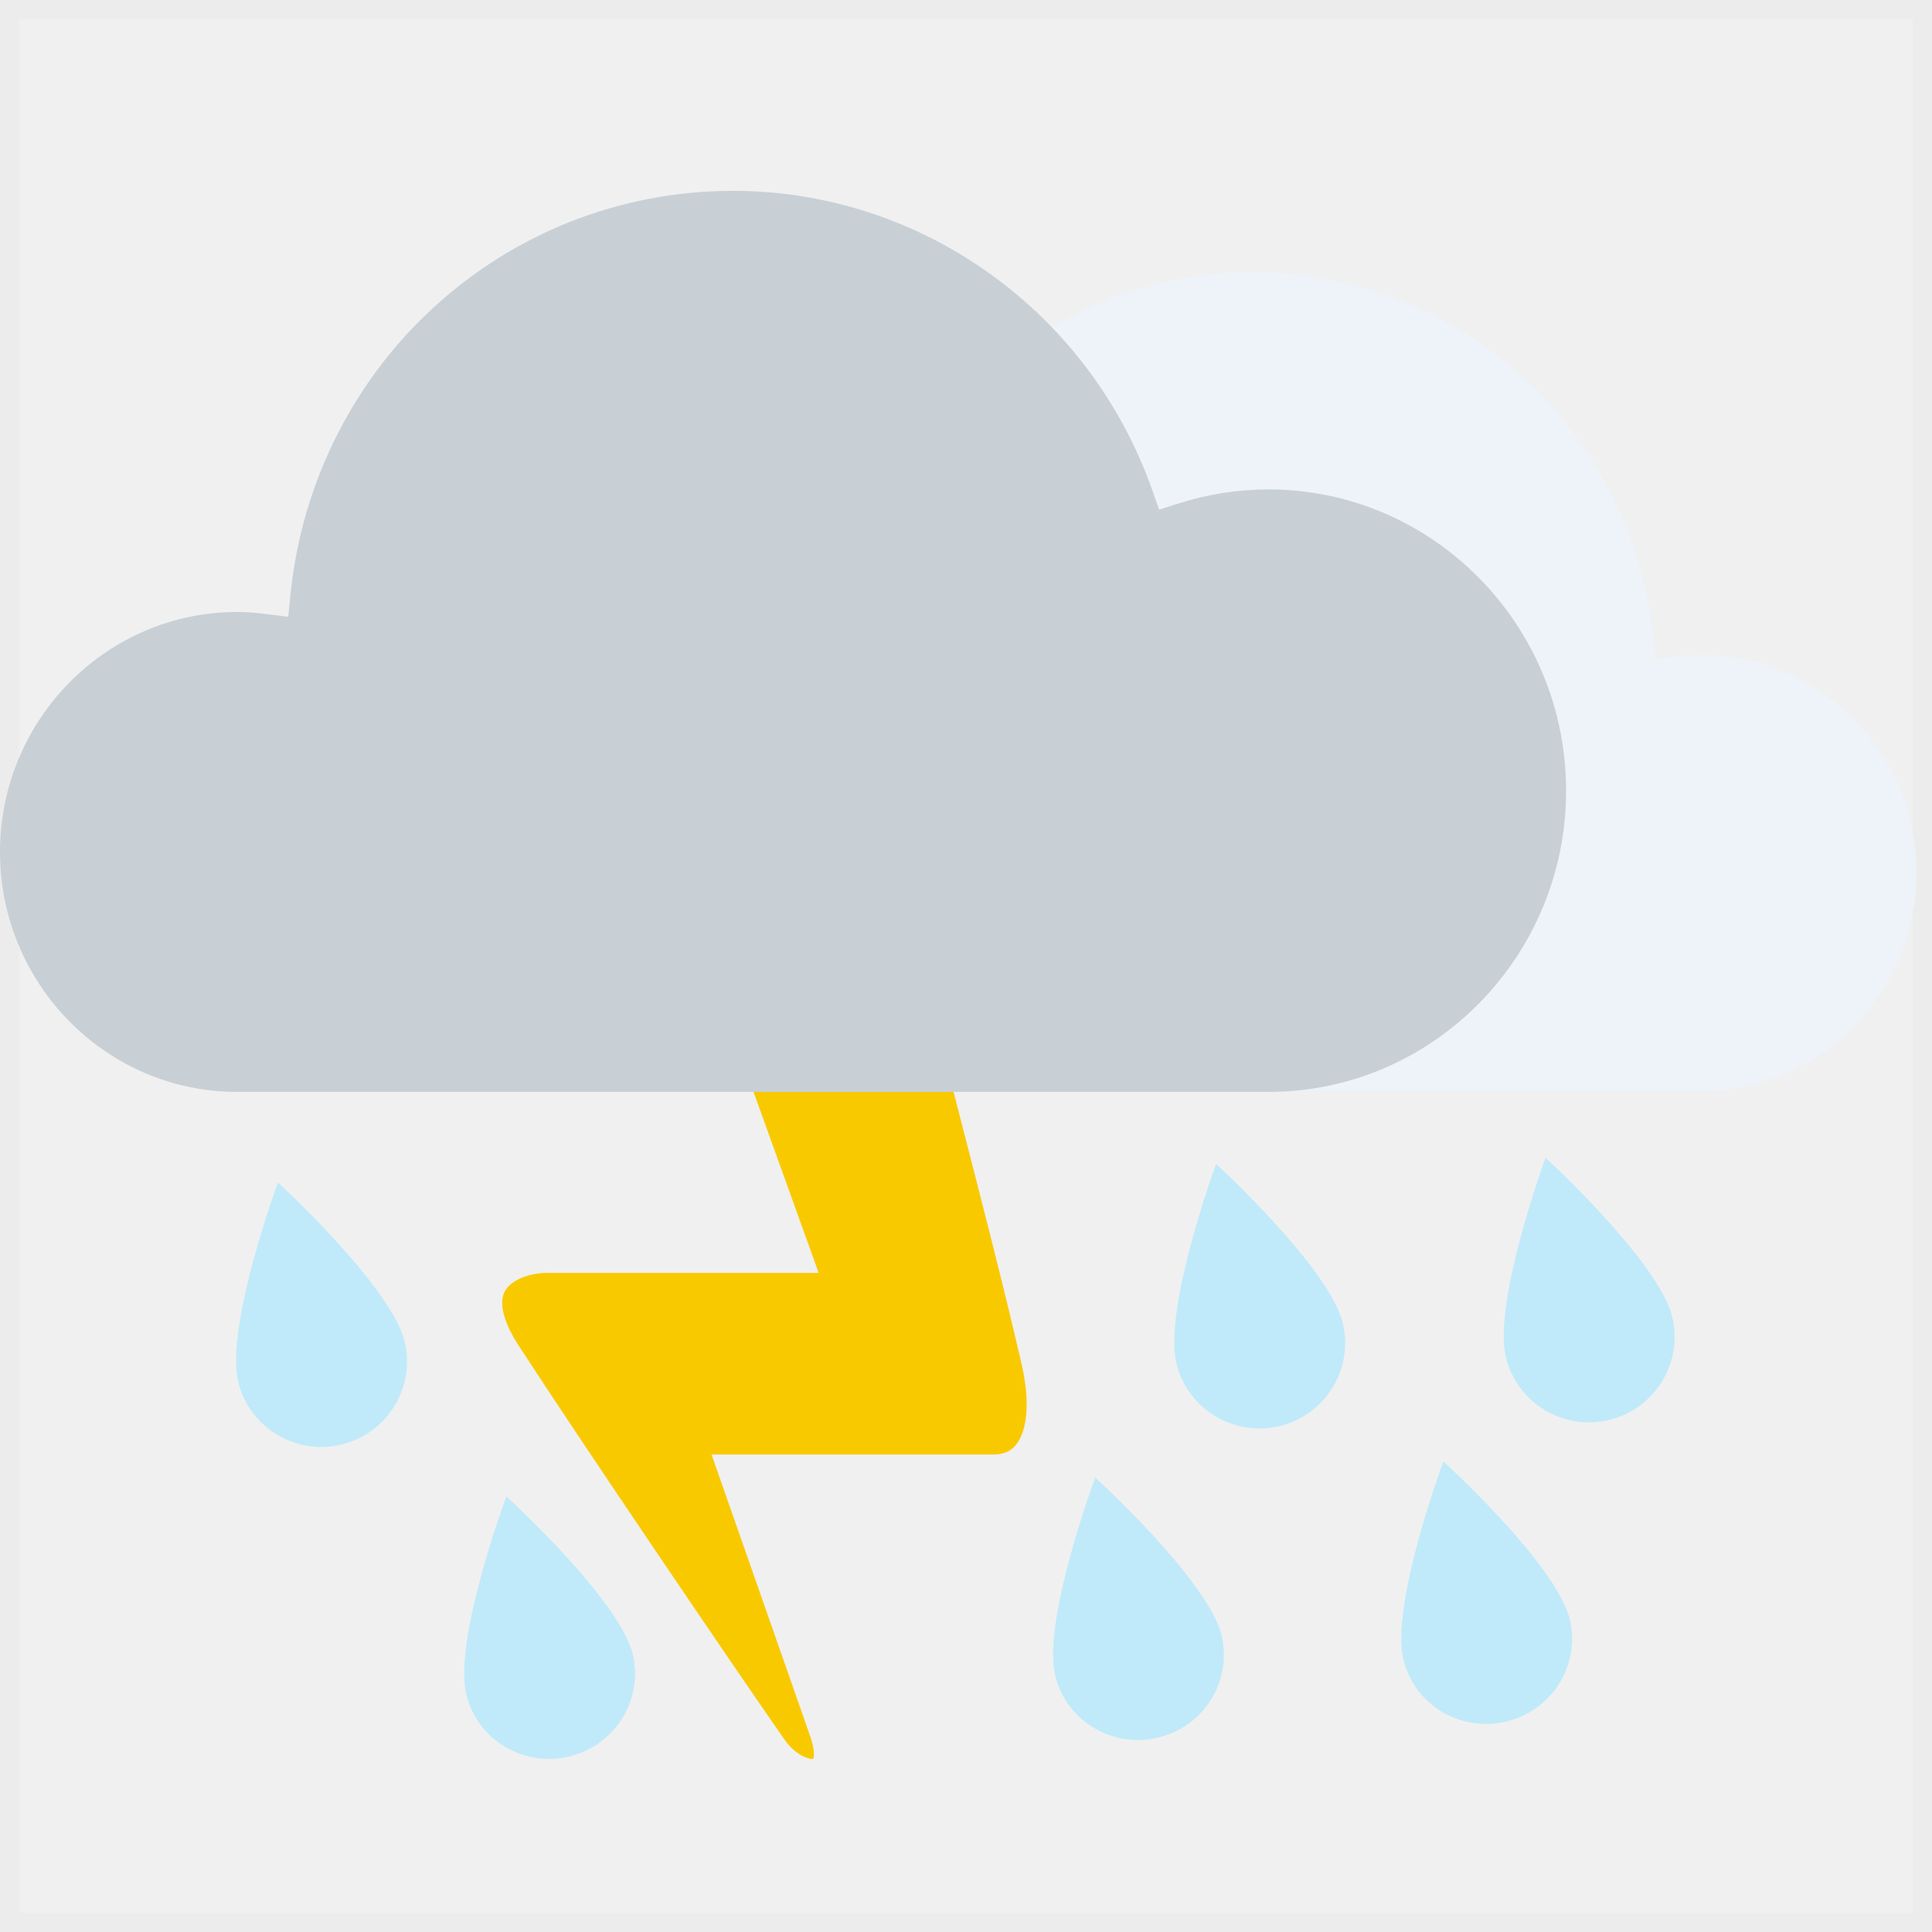
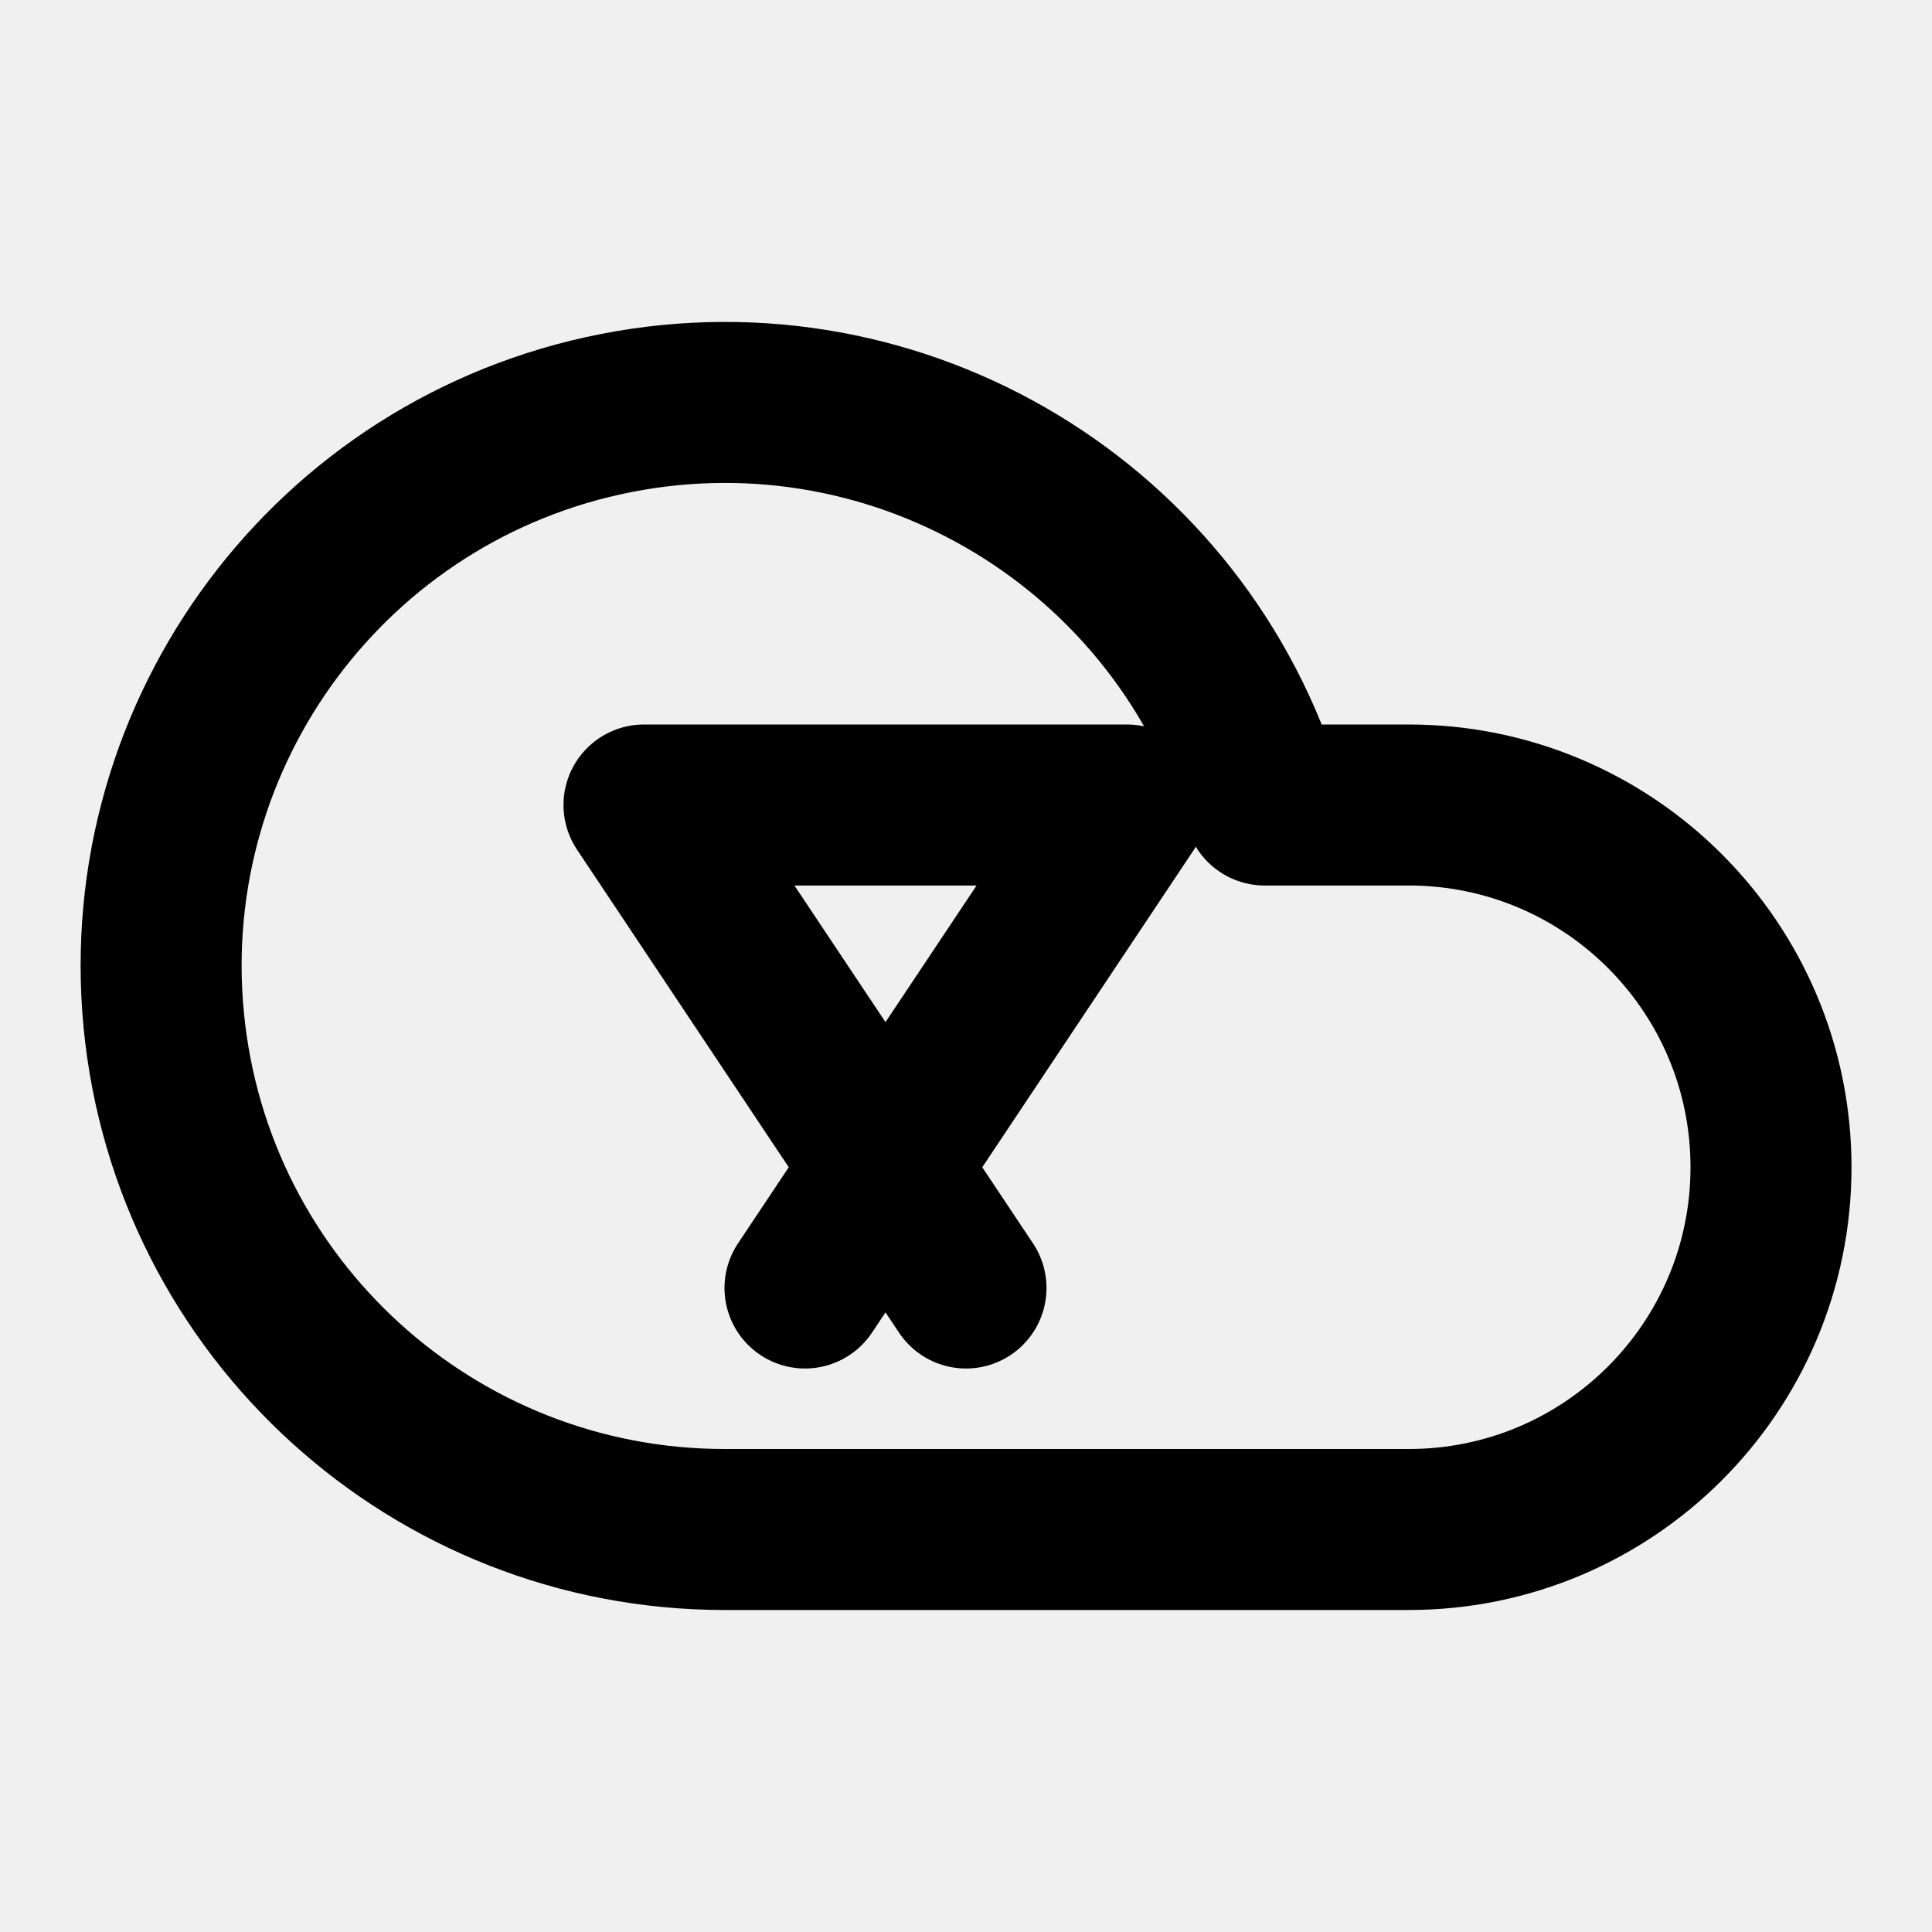
- <svg xmlns="http://www.w3.org/2000/svg" width="100" height="100" viewBox="0 0 100 100" fill="none">
-   <g clip-path="url(#clip0_0_218)">
-     <rect opacity="0.023" x="0.5" y="0.5" width="99" height="99" stroke="#2B2B2B" />
-     <g clip-path="url(#clip1_0_218)">
-       <path fill-rule="evenodd" clip-rule="evenodd" d="M62.945 60.243C62.945 60.243 60.2 67.716 60.894 70.576C61.468 72.937 63.864 74.389 66.238 73.811C68.619 73.232 70.075 70.84 69.502 68.479C68.808 65.621 62.945 60.243 62.945 60.243Z" fill="#C0EAF9" />
-       <path fill-rule="evenodd" clip-rule="evenodd" d="M79.998 59.926C79.998 59.926 77.253 67.399 77.947 70.257C78.522 72.621 80.917 74.072 83.292 73.495C85.672 72.915 87.128 70.524 86.555 68.162C85.862 65.304 79.998 59.926 79.998 59.926Z" fill="#C0EAF9" />
-       <path fill-rule="evenodd" clip-rule="evenodd" d="M14.385 61.201C14.385 61.201 11.64 68.673 12.334 71.531C12.908 73.895 15.304 75.347 17.678 74.769C20.059 74.189 21.515 71.798 20.942 69.436C20.249 66.578 14.385 61.201 14.385 61.201Z" fill="#C0EAF9" />
-       <path fill-rule="evenodd" clip-rule="evenodd" d="M26.207 77.453C26.207 77.453 23.45 84.876 24.139 87.711C24.707 90.055 27.099 91.492 29.476 90.914C31.856 90.334 33.316 87.96 32.746 85.616C32.059 82.779 26.207 77.453 26.207 77.453Z" fill="#C0EAF9" />
-       <path fill-rule="evenodd" clip-rule="evenodd" d="M56.688 76.476C56.688 76.476 53.93 83.899 54.62 86.734C55.188 89.078 57.579 90.515 59.956 89.937C62.337 89.358 63.796 86.983 63.226 84.639C62.539 81.802 56.688 76.476 56.688 76.476Z" fill="#C0EAF9" />
-       <path fill-rule="evenodd" clip-rule="evenodd" d="M74.709 75.643C74.709 75.643 71.951 83.066 72.641 85.901C73.209 88.246 75.6 89.682 77.977 89.105C80.358 88.525 81.817 86.15 81.247 83.806C80.56 80.969 74.709 75.643 74.709 75.643Z" fill="#C0EAF9" />
-       <path fill-rule="evenodd" clip-rule="evenodd" d="M28.346 65.884H42.373L41.633 63.823C40.295 60.098 39.08 56.722 38.697 55.665C38.059 53.9 38.033 52.527 38.627 51.7C39.112 51.023 39.882 50.882 40.061 50.882H44.307C46.969 50.882 48.595 53.54 49.175 55.814C49.356 56.523 49.567 57.34 49.797 58.233C50.722 61.822 51.99 66.739 52.871 70.573C53.495 73.287 52.88 74.422 52.586 74.785C52.314 75.122 51.935 75.284 51.427 75.284H36.829L41.939 89.879C42.175 90.55 42.139 90.921 42.097 91.038C41.903 91.066 41.207 90.906 40.58 90.005C37.607 85.731 30.116 74.68 26.846 69.648C26.054 68.429 25.803 67.425 26.139 66.82C26.446 66.27 27.352 65.884 28.346 65.884Z" fill="#F9C900" />
-       <path fill-rule="evenodd" clip-rule="evenodd" d="M88.073 33.89C94.201 33.89 99.186 38.95 99.186 45.173C99.186 51.393 94.201 56.452 88.073 56.452H39.756C32.067 56.452 25.809 50.099 25.809 42.29C25.809 34.48 32.067 28.127 39.756 28.127C41.188 28.127 42.611 28.351 43.981 28.792L44.877 29.08L45.192 28.182C48.145 19.753 56.037 14.09 64.828 14.09C75.577 14.09 84.499 22.266 85.582 33.11L85.681 34.114L86.669 33.99C87.213 33.922 87.66 33.89 88.073 33.89Z" fill="#EDF3F9" />
-       <path fill-rule="evenodd" clip-rule="evenodd" d="M12.276 31.677C5.508 31.677 -0 37.249 -0 44.099C-0 50.945 5.508 56.518 12.276 56.518H65.653C74.151 56.518 81.061 49.523 81.061 40.925C81.061 32.328 74.151 25.332 65.653 25.332C64.072 25.332 62.5 25.58 60.985 26.064L59.998 26.381L59.649 25.392C56.387 16.112 47.668 9.878 37.955 9.878C26.081 9.878 16.225 18.881 15.03 30.819L14.919 31.925L13.83 31.788C13.225 31.712 12.732 31.677 12.276 31.677Z" fill="#C8D0D6" />
-     </g>
-   </g>
-   <defs>
-     <clipPath id="clip0_0_218">
-       <rect width="100" height="100" fill="white" />
-     </clipPath>
-     <clipPath id="clip1_0_218">
-       <rect width="100" height="83" fill="white" transform="translate(0 9)" />
-     </clipPath>
-   </defs>
+ <svg xmlns="http://www.w3.org/2000/svg" width="100" height="100" viewBox="0 0 24 24" fill="none">
+   <path d="M17.5 19H9a7 7 0 1 1 6.71-9h1.79a4.5 4.5 0 1 1 0 9Z" stroke="currentColor" stroke-width="2" stroke-linecap="round" stroke-linejoin="round" />
+   <path d="M12 16l-4-6h6l-4 6" stroke="currentColor" stroke-width="2" stroke-linecap="round" stroke-linejoin="round" />
</svg>
